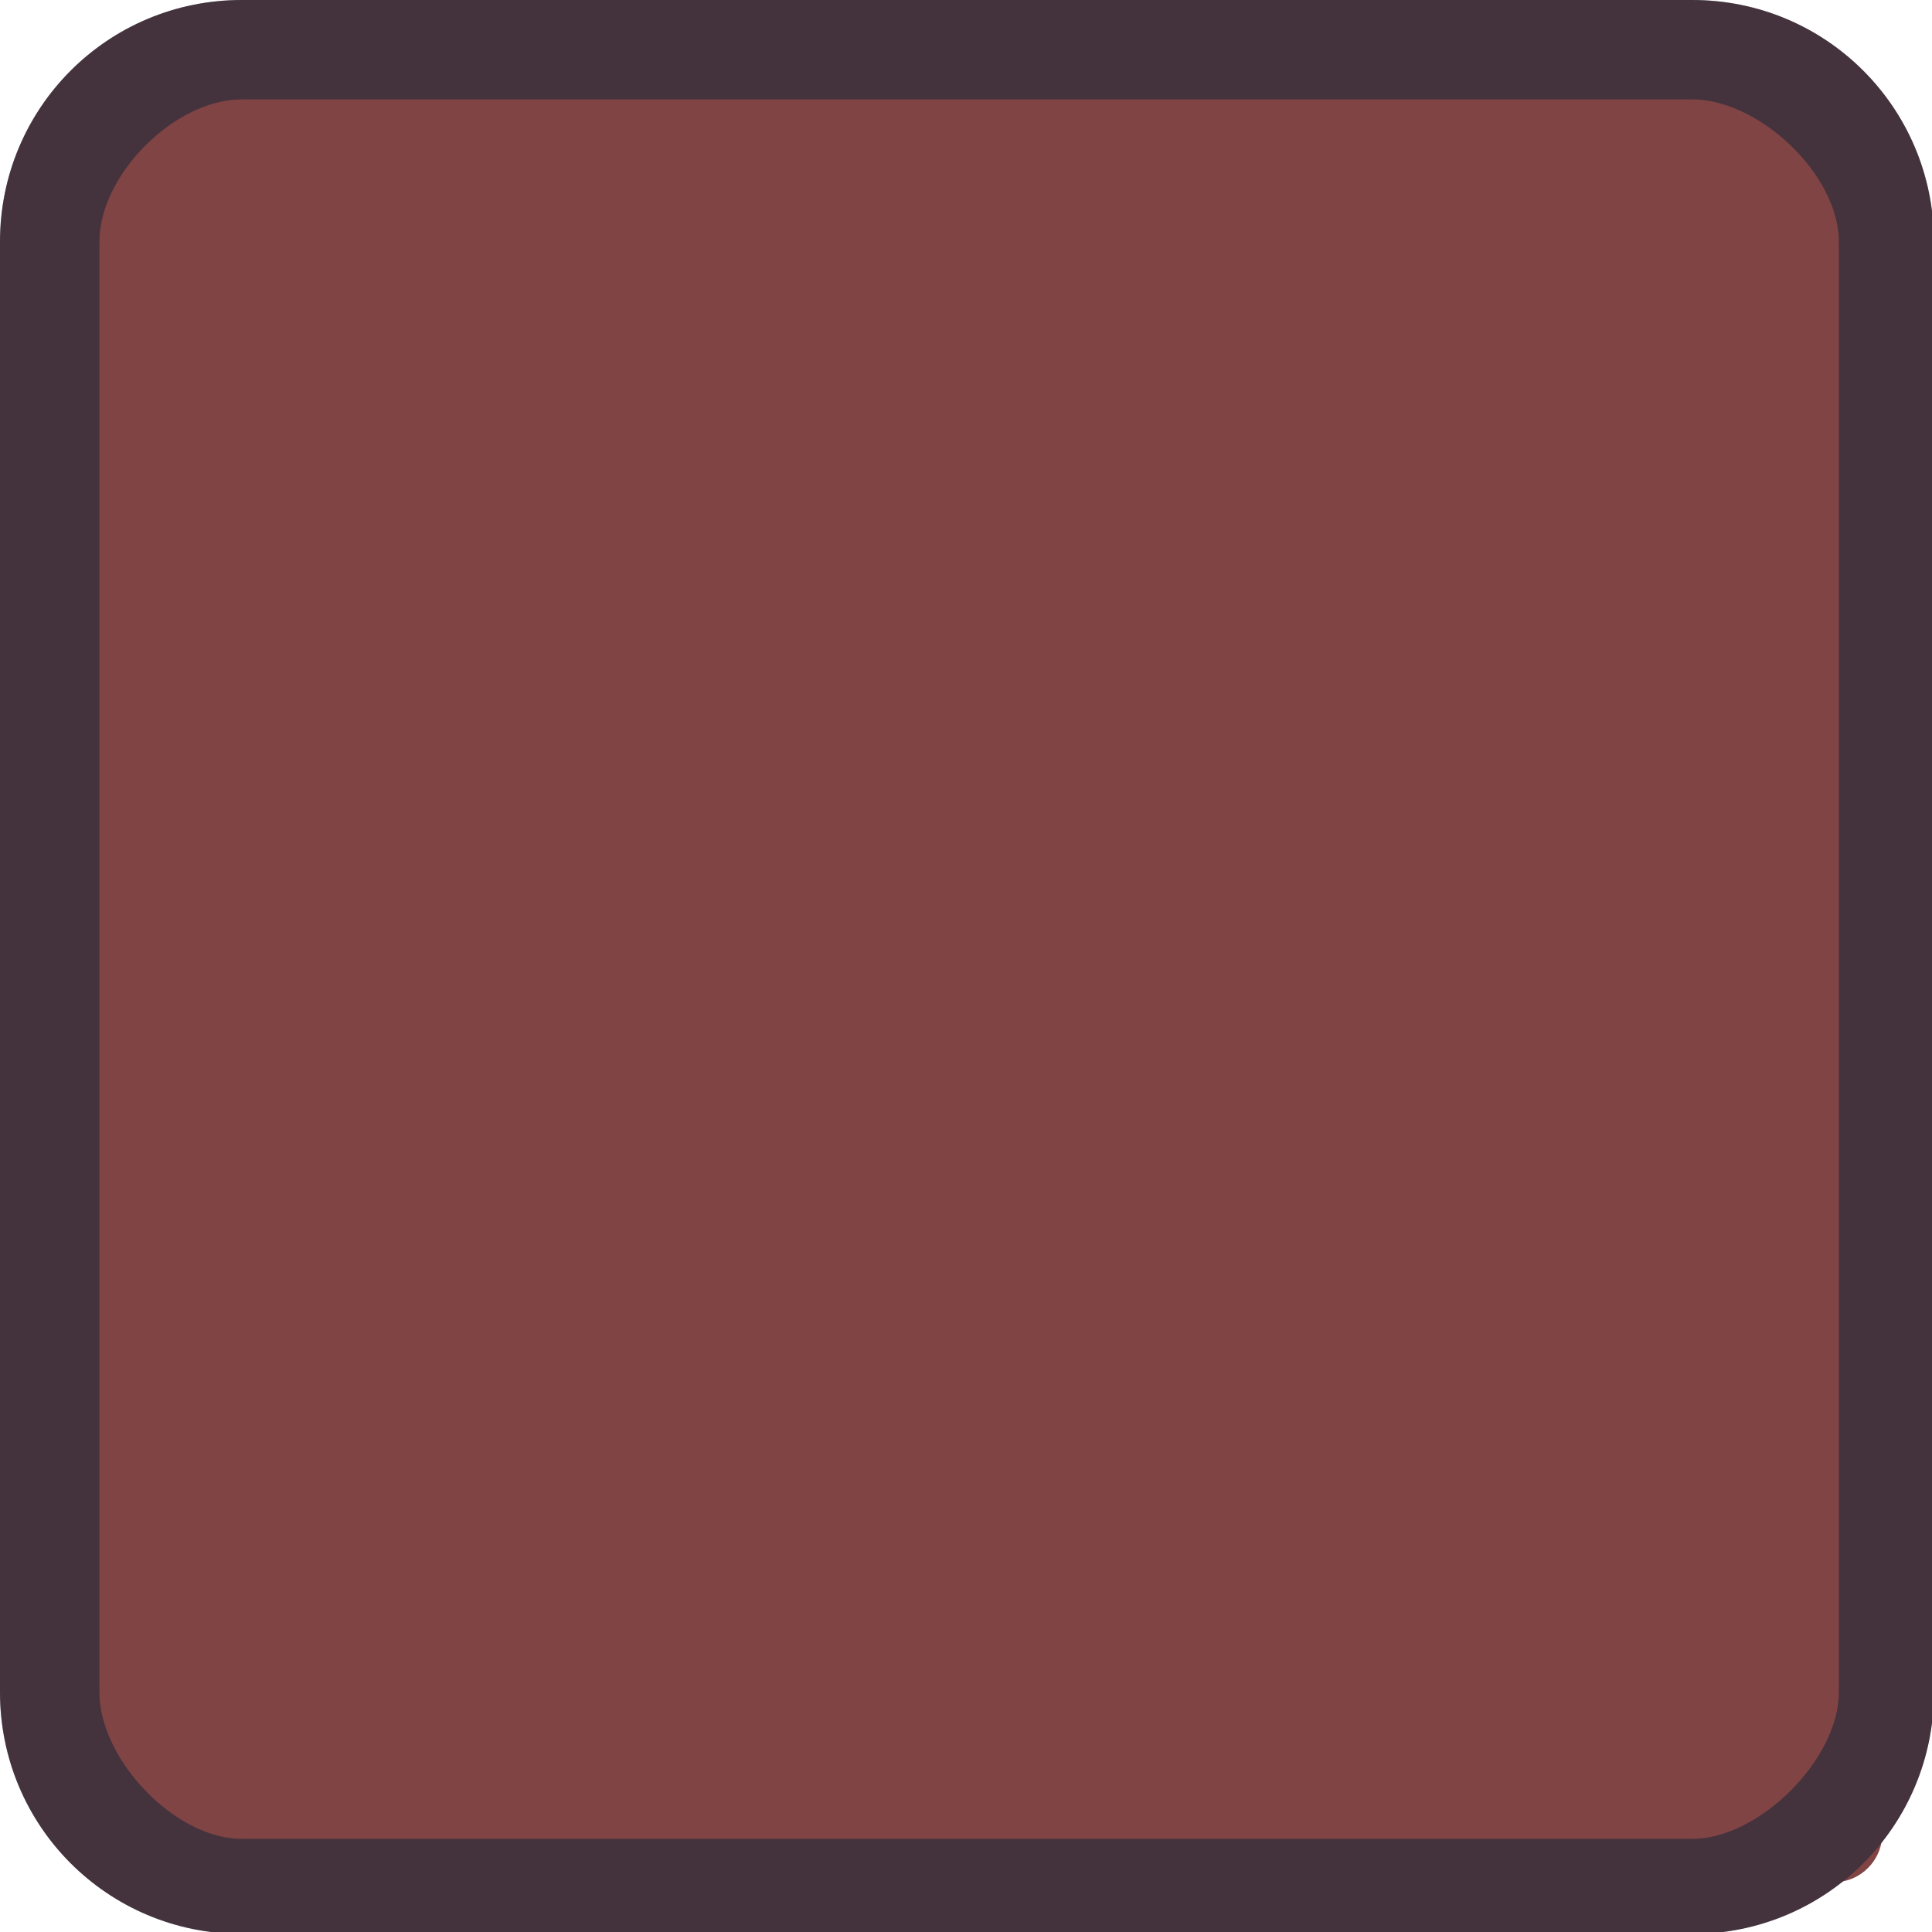
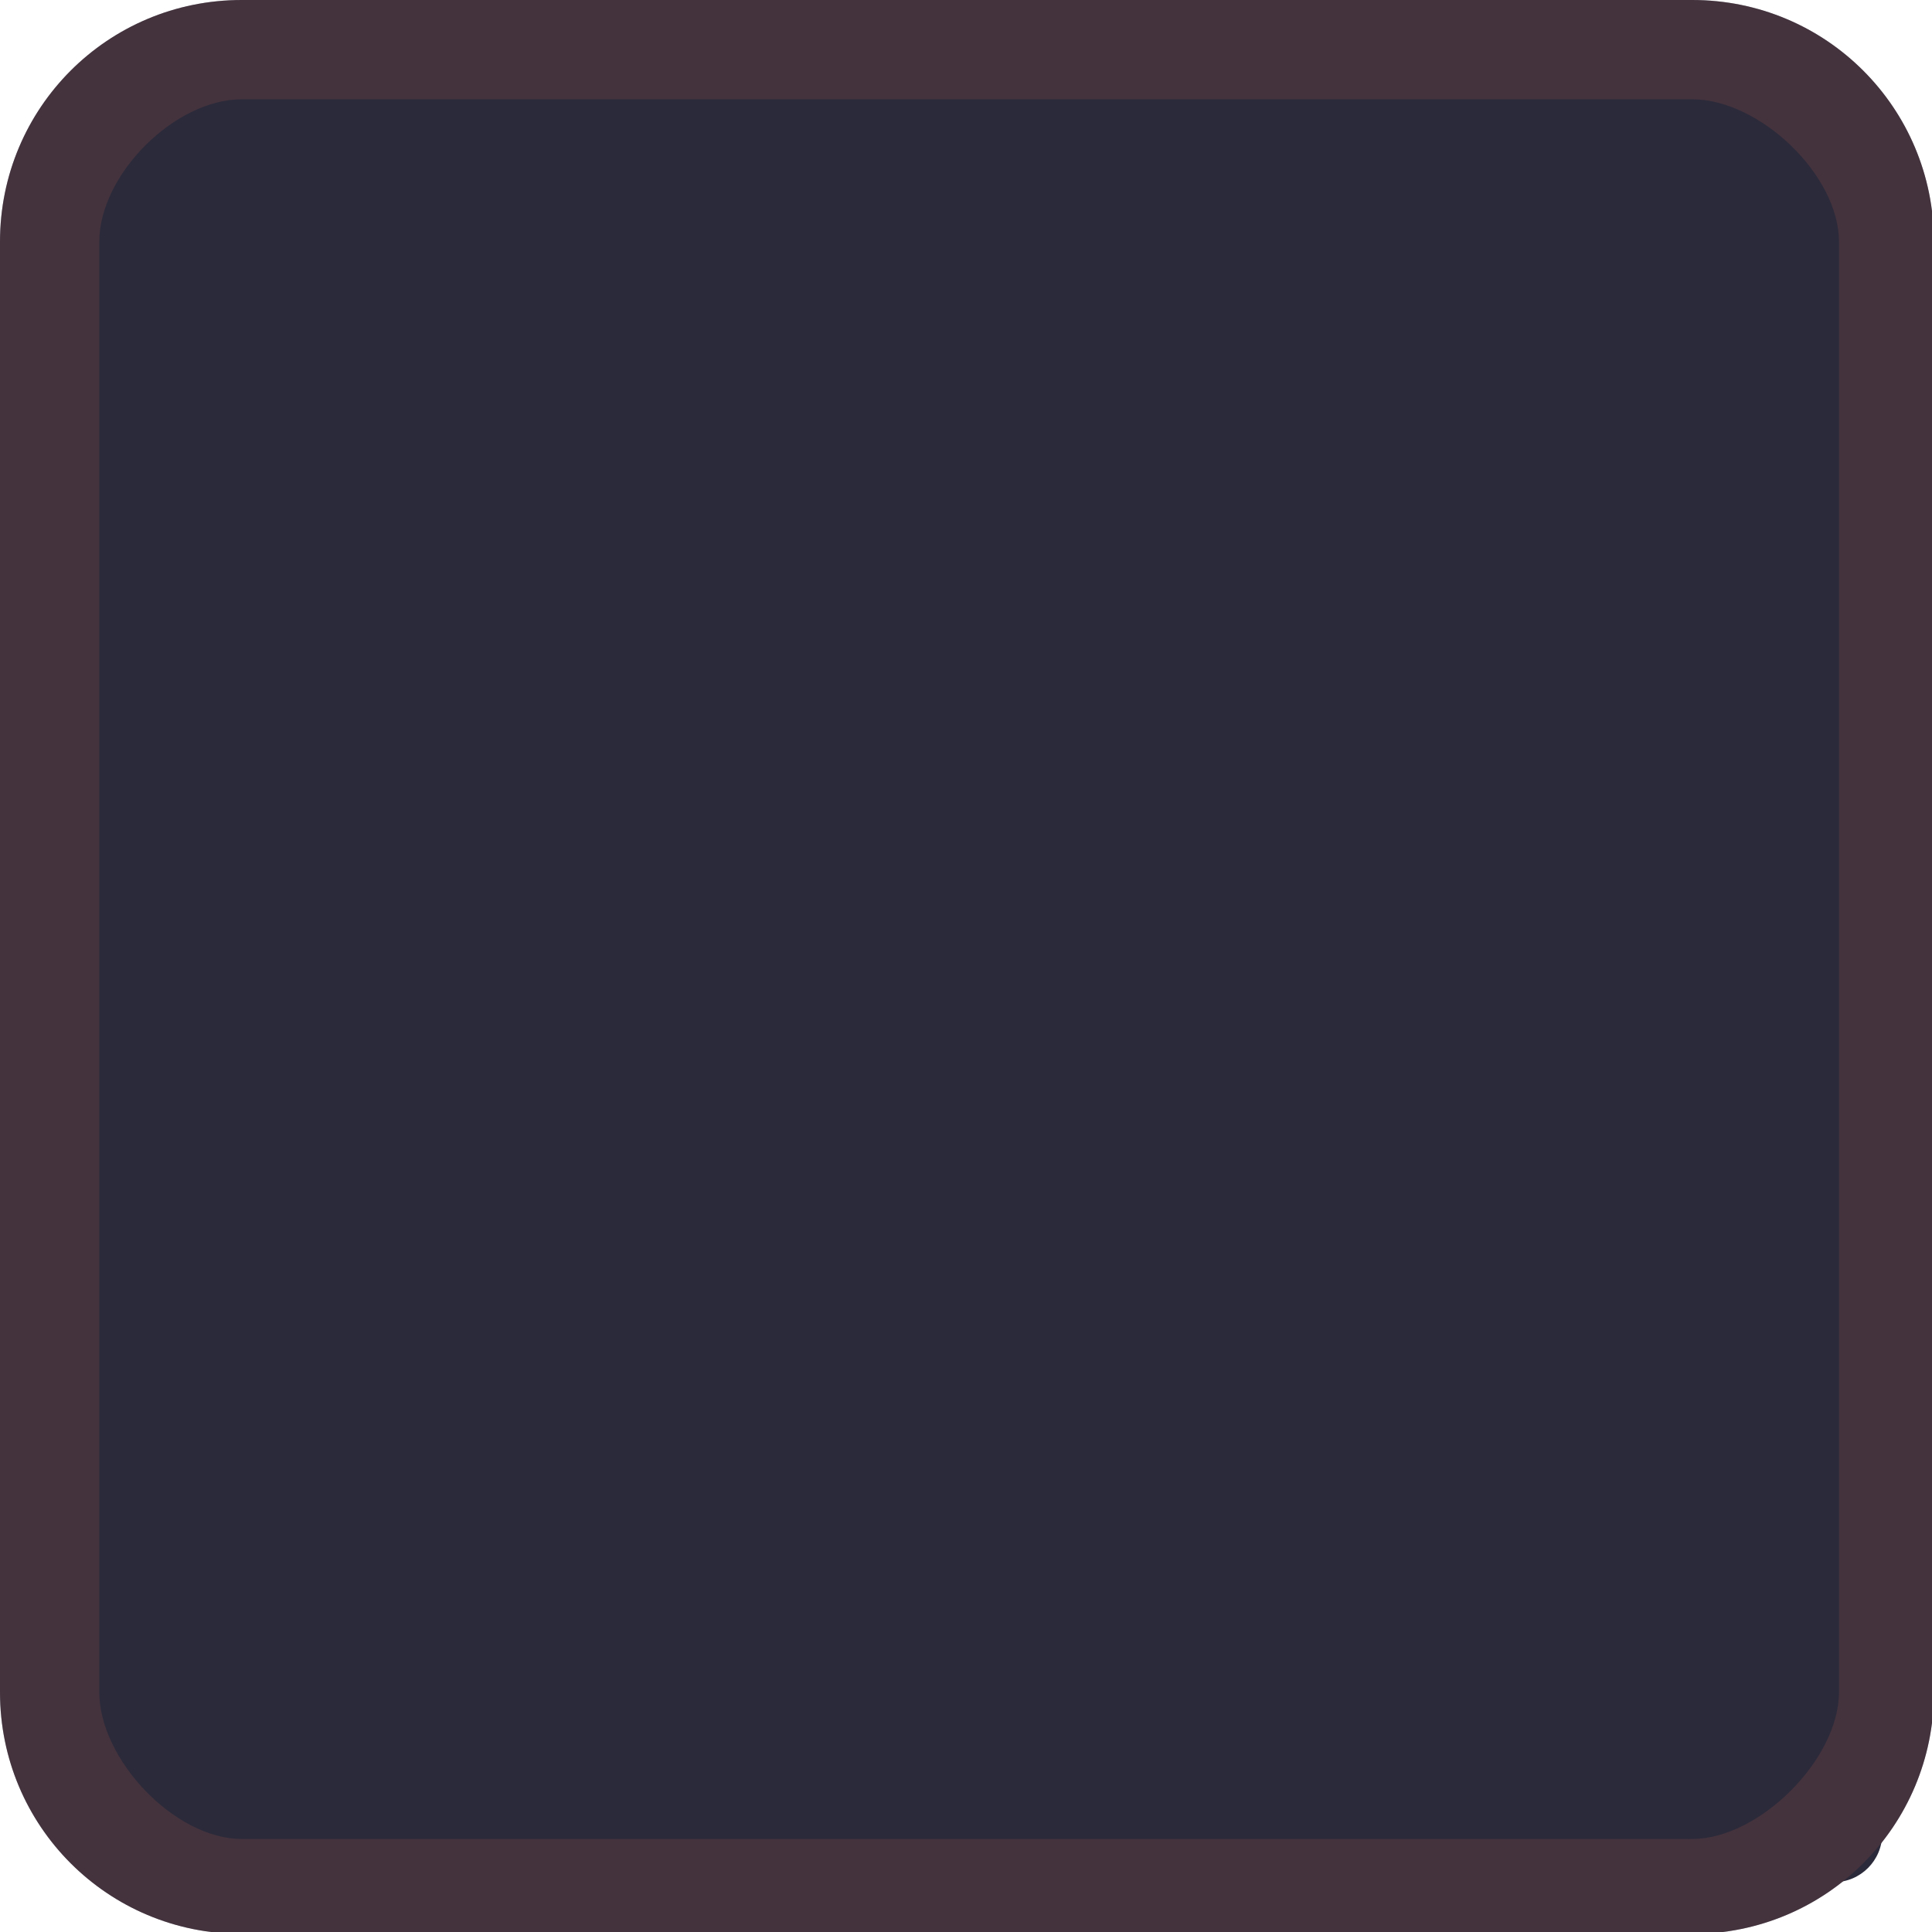
<svg xmlns="http://www.w3.org/2000/svg" width="333pt" height="333pt" viewBox="0 0 333 333" version="1.1">
  <g id="surface1">
-     <path style=" stroke:none;fill-rule:nonzero;fill:#804444;fill-opacity:1;" d="M 20.246 11.914 L 316.082 11.914 C 320.672 11.914 324.414 15.625 324.414 20.246 L 324.414 316.082 C 324.414 320.672 320.672 324.414 316.082 324.414 L 20.246 324.414 C 15.625 324.414 11.914 320.672 11.914 316.082 L 11.914 20.246 C 11.914 15.625 15.625 11.914 20.246 11.914 Z M 20.246 11.914 " />
+     <path style=" stroke:none;fill-rule:nonzero;fill:#2b2a3a;fill-opacity:1;" d="M 20.246 11.914 L 316.082 11.914 C 320.672 11.914 324.414 15.625 324.414 20.246 L 324.414 316.082 C 324.414 320.672 320.672 324.414 316.082 324.414 L 20.246 324.414 C 15.625 324.414 11.914 320.672 11.914 316.082 L 11.914 20.246 C 11.914 15.625 15.625 11.914 20.246 11.914 Z M 20.246 11.914 " />
    <path style=" stroke:none;fill-rule:nonzero;fill:#14233a;fill-opacity:1;" d="M 41.668 0 C 18.586 0 0 18.586 0 41.668 L 0 291.668 C 0 314.746 18.586 333.332 41.668 333.332 L 291.668 333.332 C 314.746 333.332 333.332 314.746 333.332 291.668 L 333.332 41.668 C 333.332 18.586 314.746 0 291.668 0 Z M 41.668 17.121 L 291.668 17.121 C 303.223 17.121 316.961 30.109 316.961 41.668 L 316.961 291.668 C 316.961 303.223 303.223 316.961 291.668 316.961 L 41.668 316.961 C 30.109 316.961 17.121 303.223 17.121 291.668 L 17.121 41.668 C 17.121 30.109 30.109 17.121 41.668 17.121 Z M 41.668 17.121 " />
    <path style=" stroke:none;fill-rule:nonzero;fill:#b55944;fill-opacity:0.30;" d="M 41.668 0 C 18.586 0 0 18.586 0 41.668 L 0 291.668 C 0 314.746 18.586 333.332 41.668 333.332 L 291.668 333.332 C 314.746 333.332 333.332 314.746 333.332 291.668 L 333.332 41.668 C 333.332 18.586 314.746 0 291.668 0 Z M 41.668 17.121 L 291.668 17.121 C 303.223 17.121 316.961 30.109 316.961 41.668 L 316.961 291.668 C 316.961 303.223 303.223 316.961 291.668 316.961 L 41.668 316.961 C 30.109 316.961 17.121 303.223 17.121 291.668 L 17.121 41.668 C 17.121 30.109 30.109 17.121 41.668 17.121 Z M 41.668 17.121 " />
  </g>
</svg>
